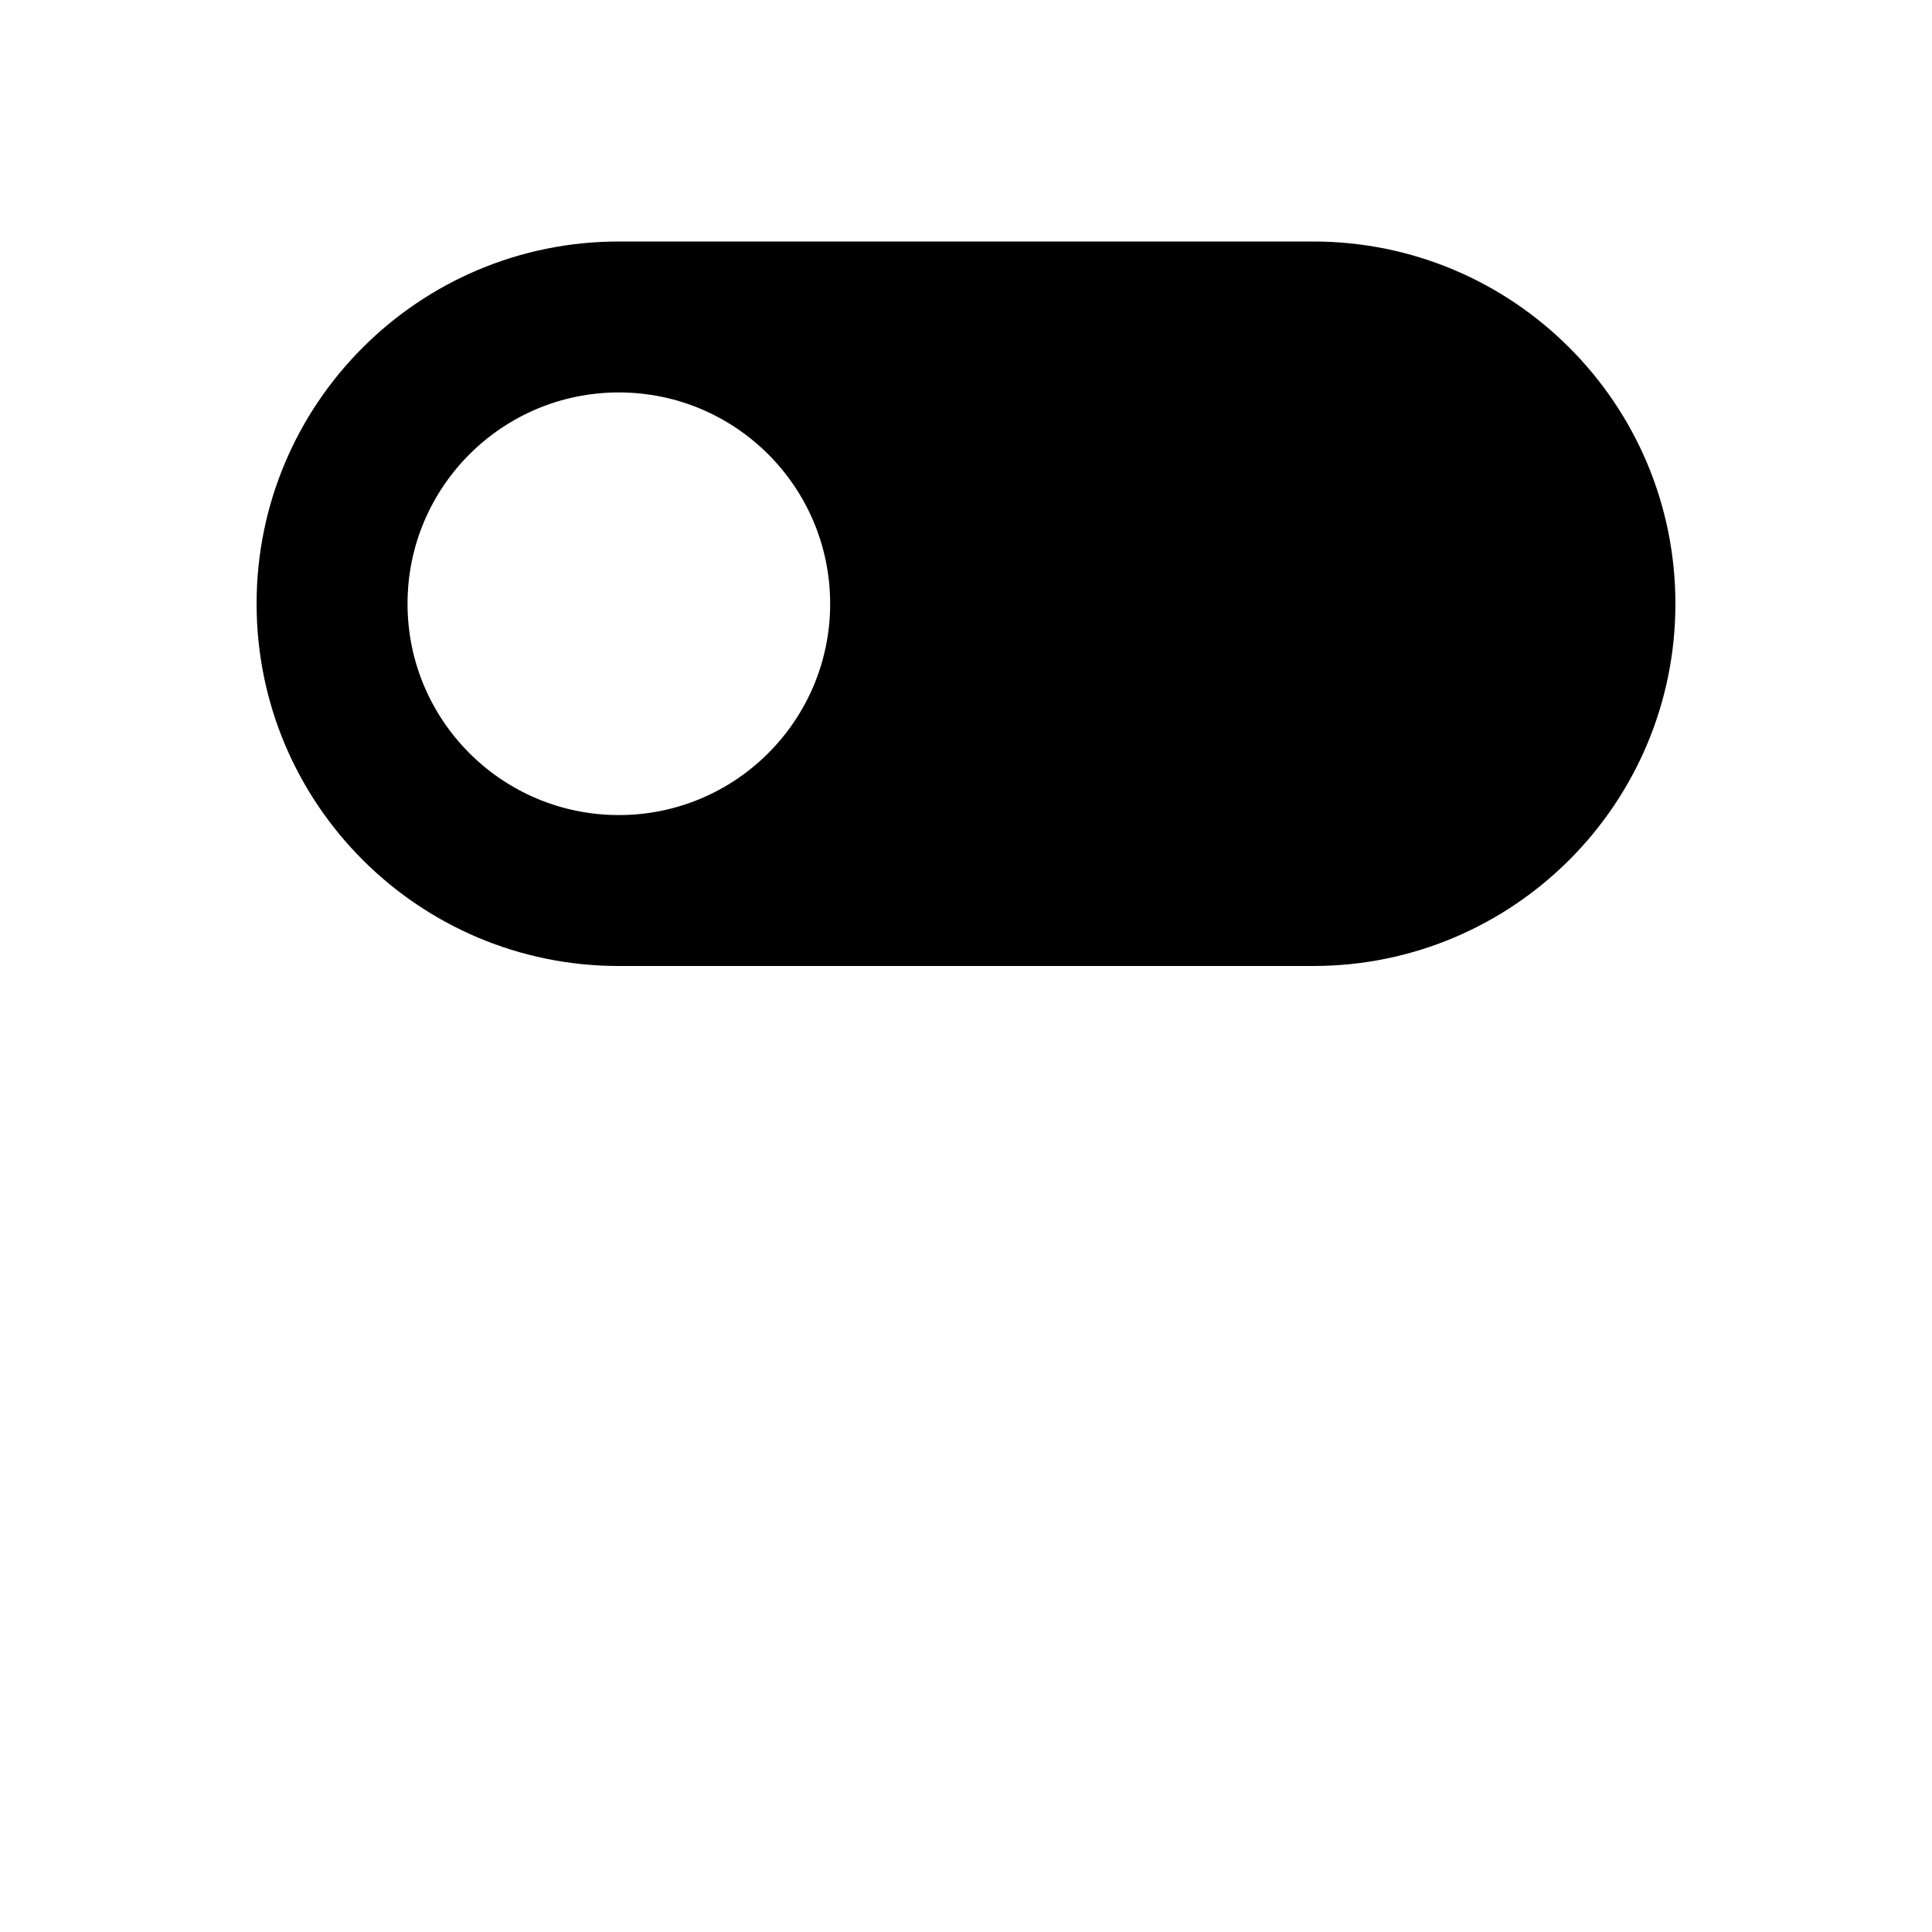
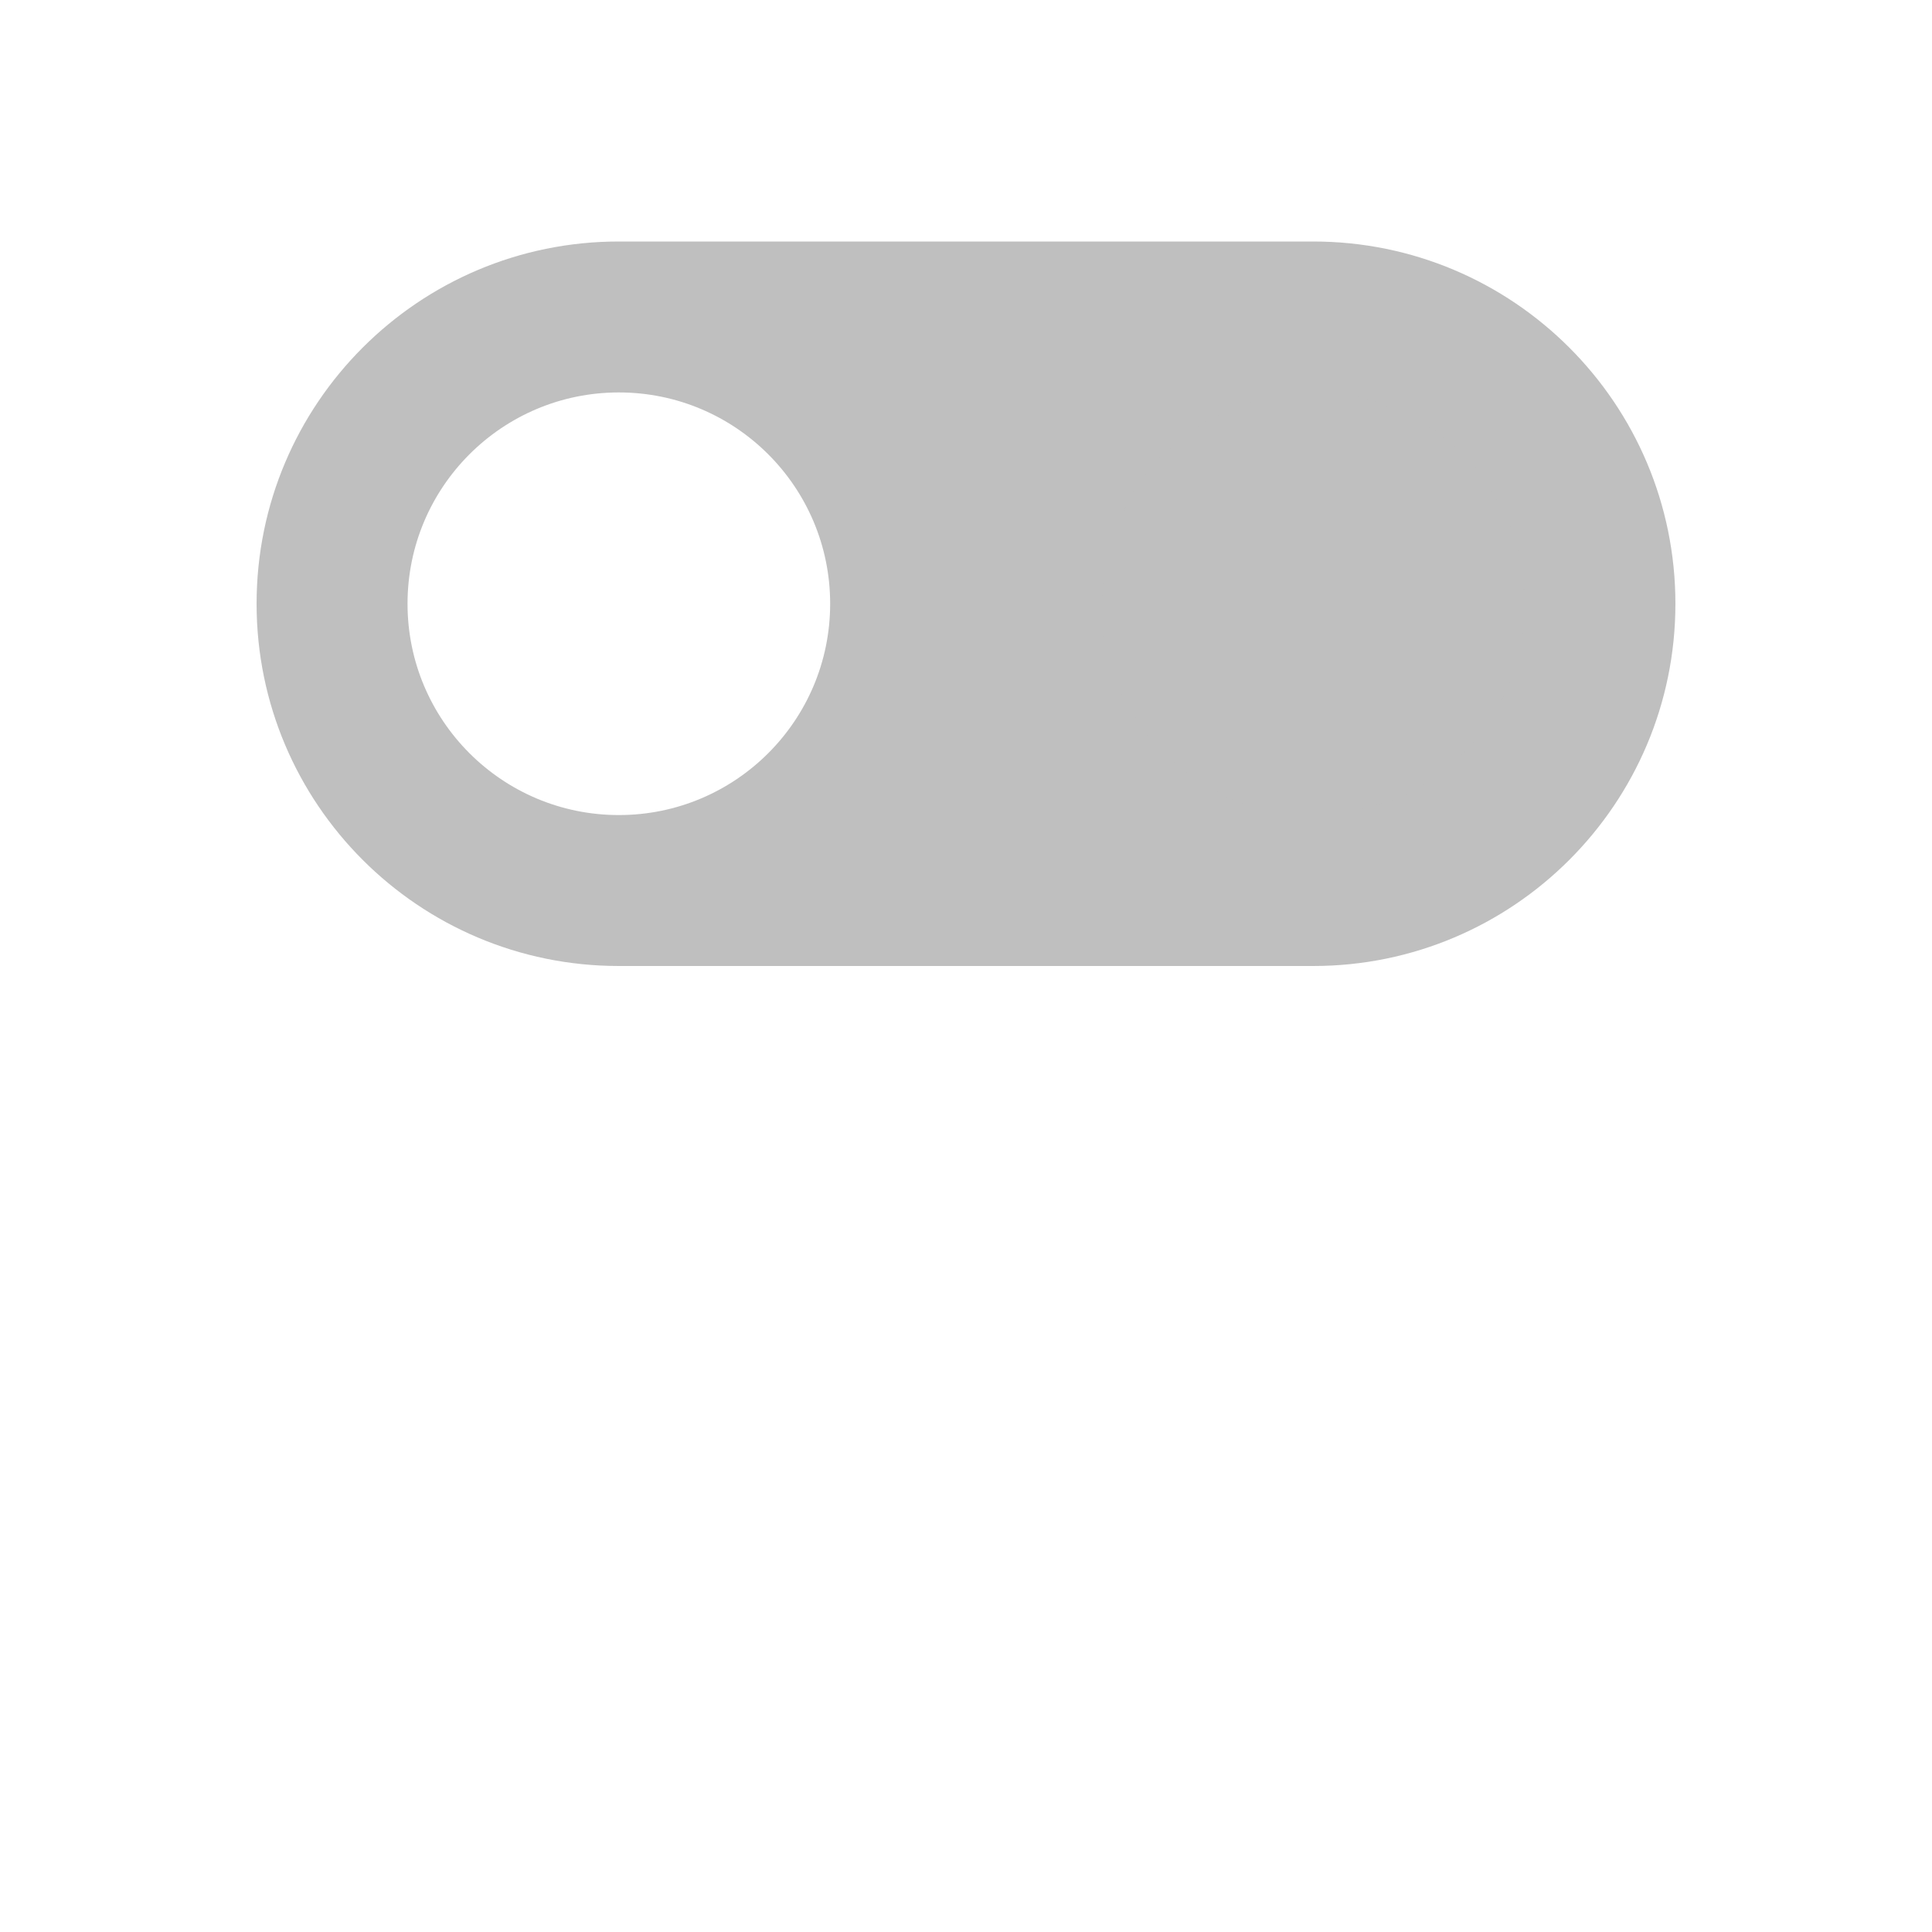
<svg xmlns="http://www.w3.org/2000/svg" viewBox="0 0 1024 1024">
-   <path d="M696 128H328c-106.038 0-192 85.96-192 192s85.962 192 192 192h368c106.038 0 192-85.96 192-192s-85.962-192-192-192zM328 432c-61.856 0-112-50.144-112-112s50.144-112 112-112 112 50.144 112 112-50.144 112-112 112z" fill="currentColor" />
-   <circle cx="696" cy="320" r="112" fill="currentColor" />
+   <path d="M696 128H328c-106.038 0-192 85.96-192 192s85.962 192 192 192h368c106.038 0 192-85.96 192-192s-85.962-192-192-192zM328 432c-61.856 0-112-50.144-112-112s50.144-112 112-112 112 50.144 112 112-50.144 112-112 112z" fill="#bfbfbf" />
+   <circle cx="696" cy="320" r="112" fill="#bfbfbf" />
</svg>
